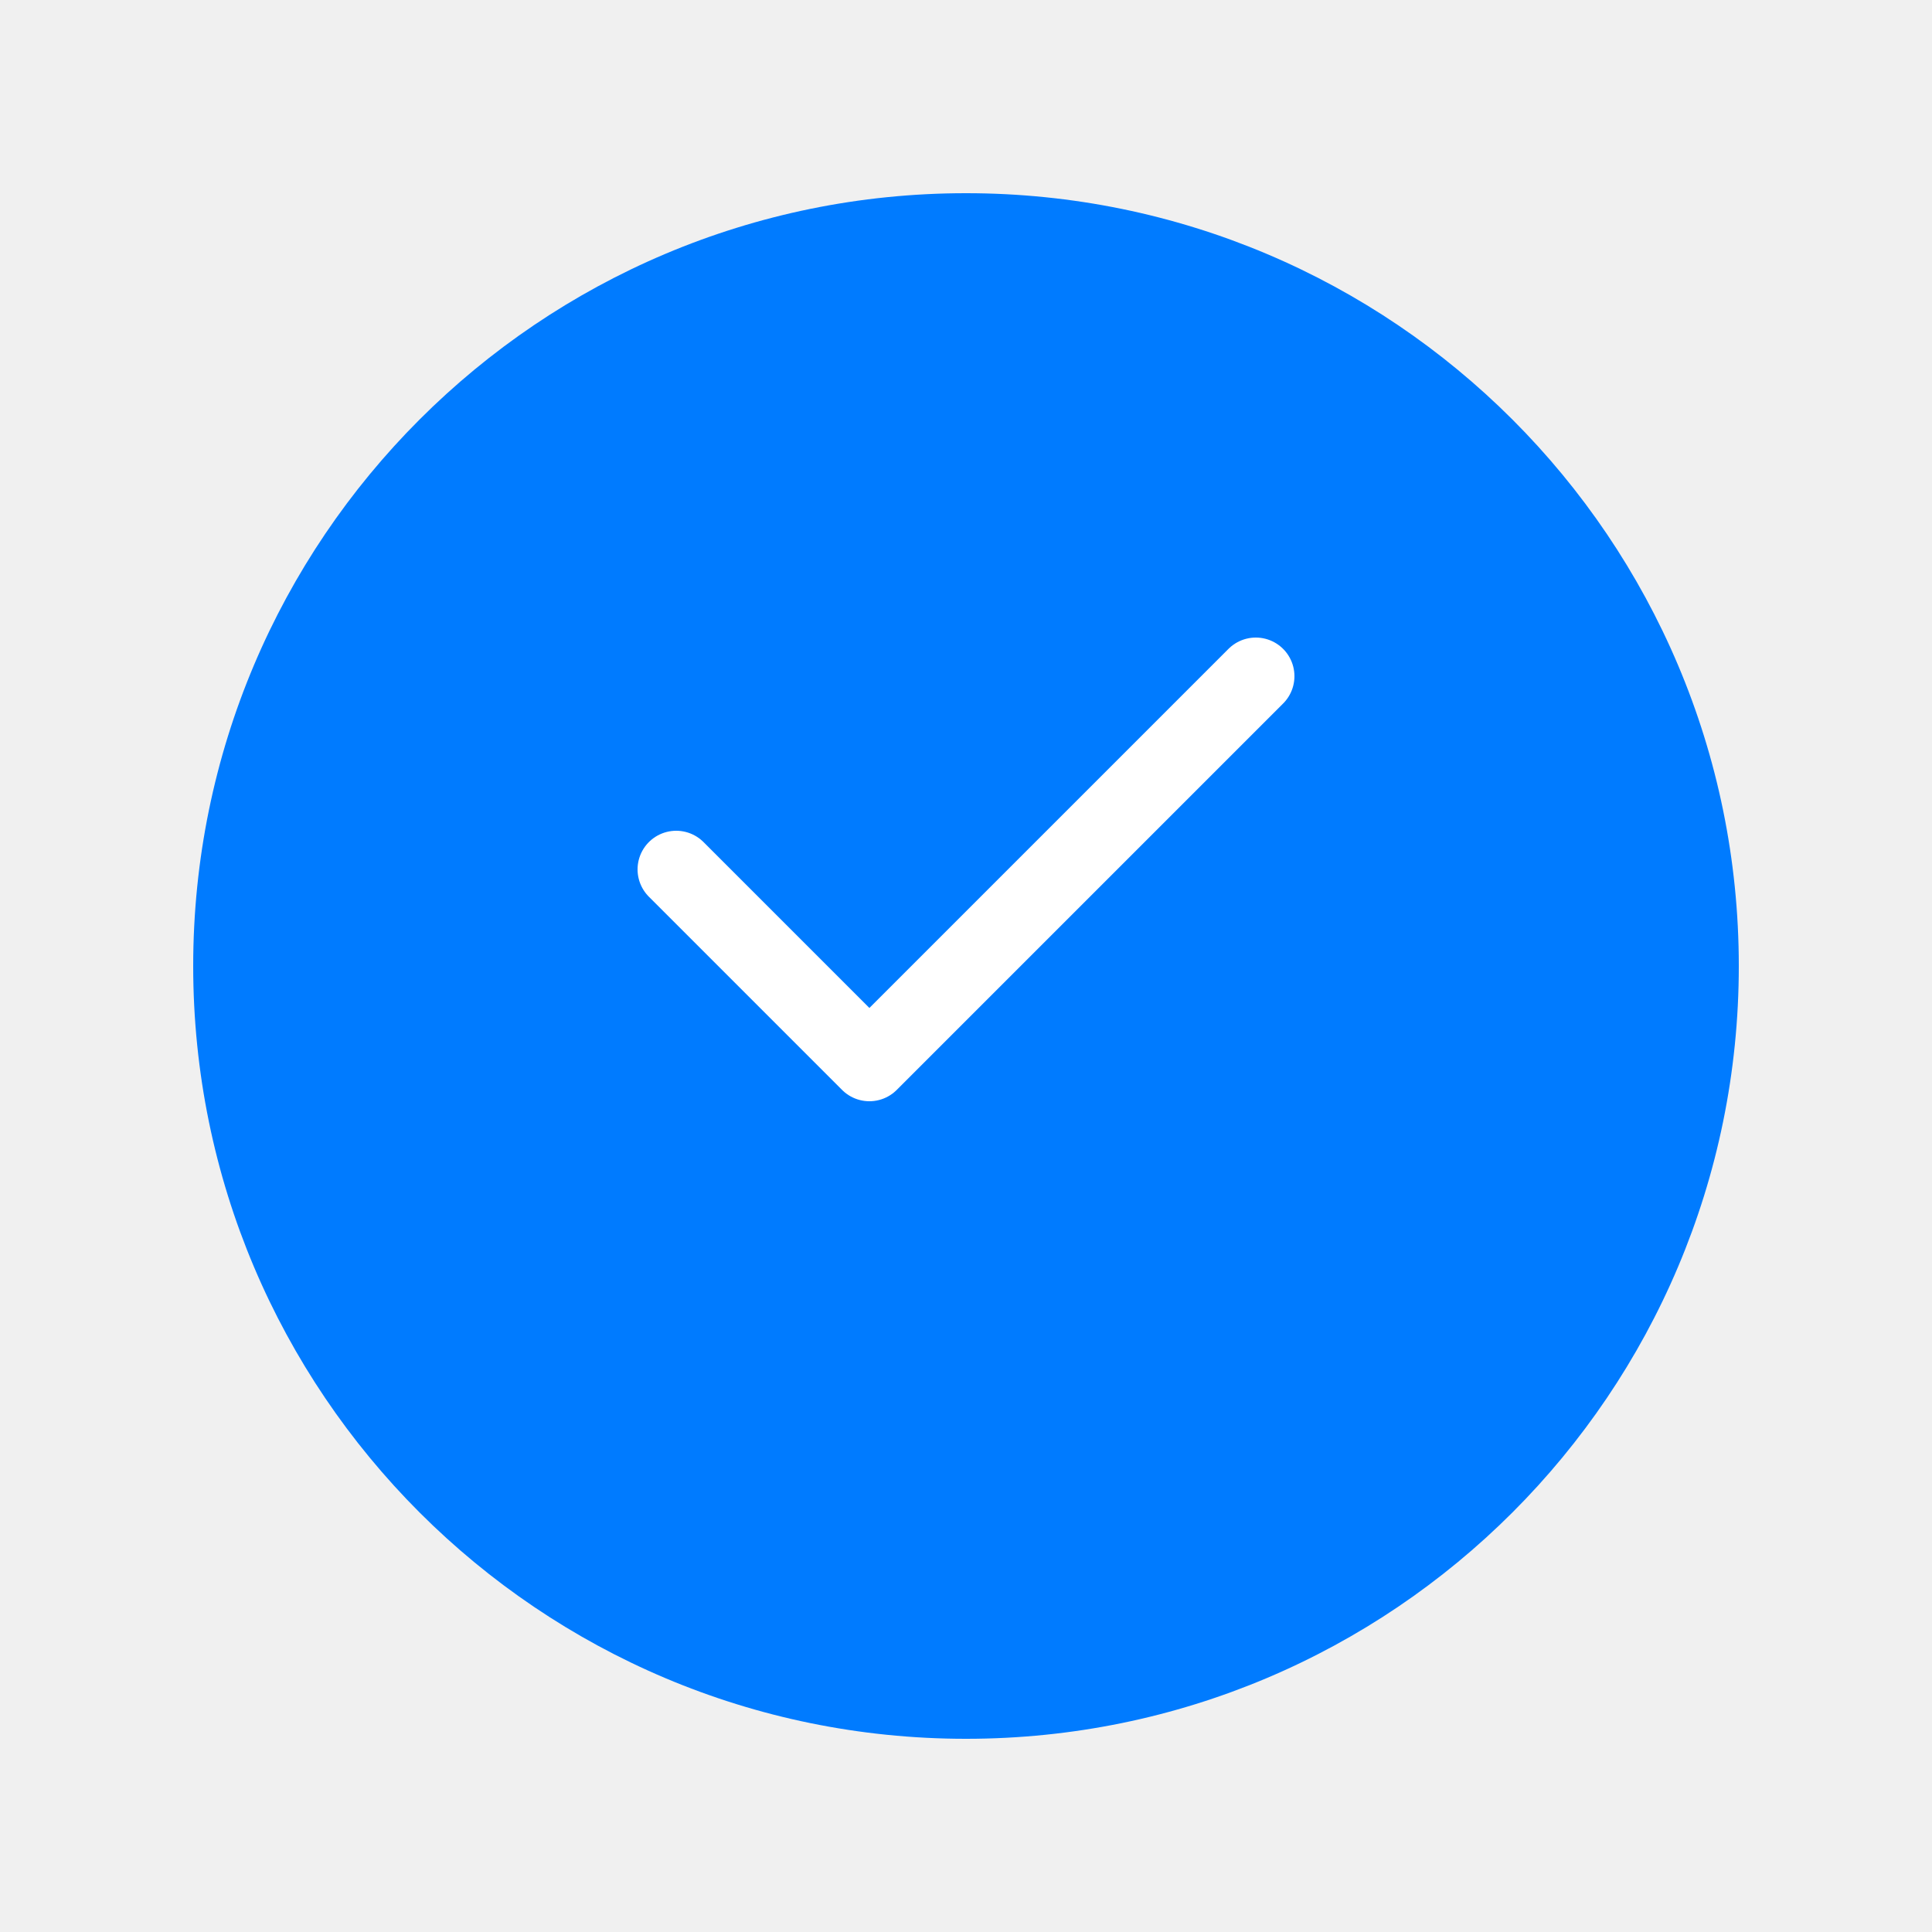
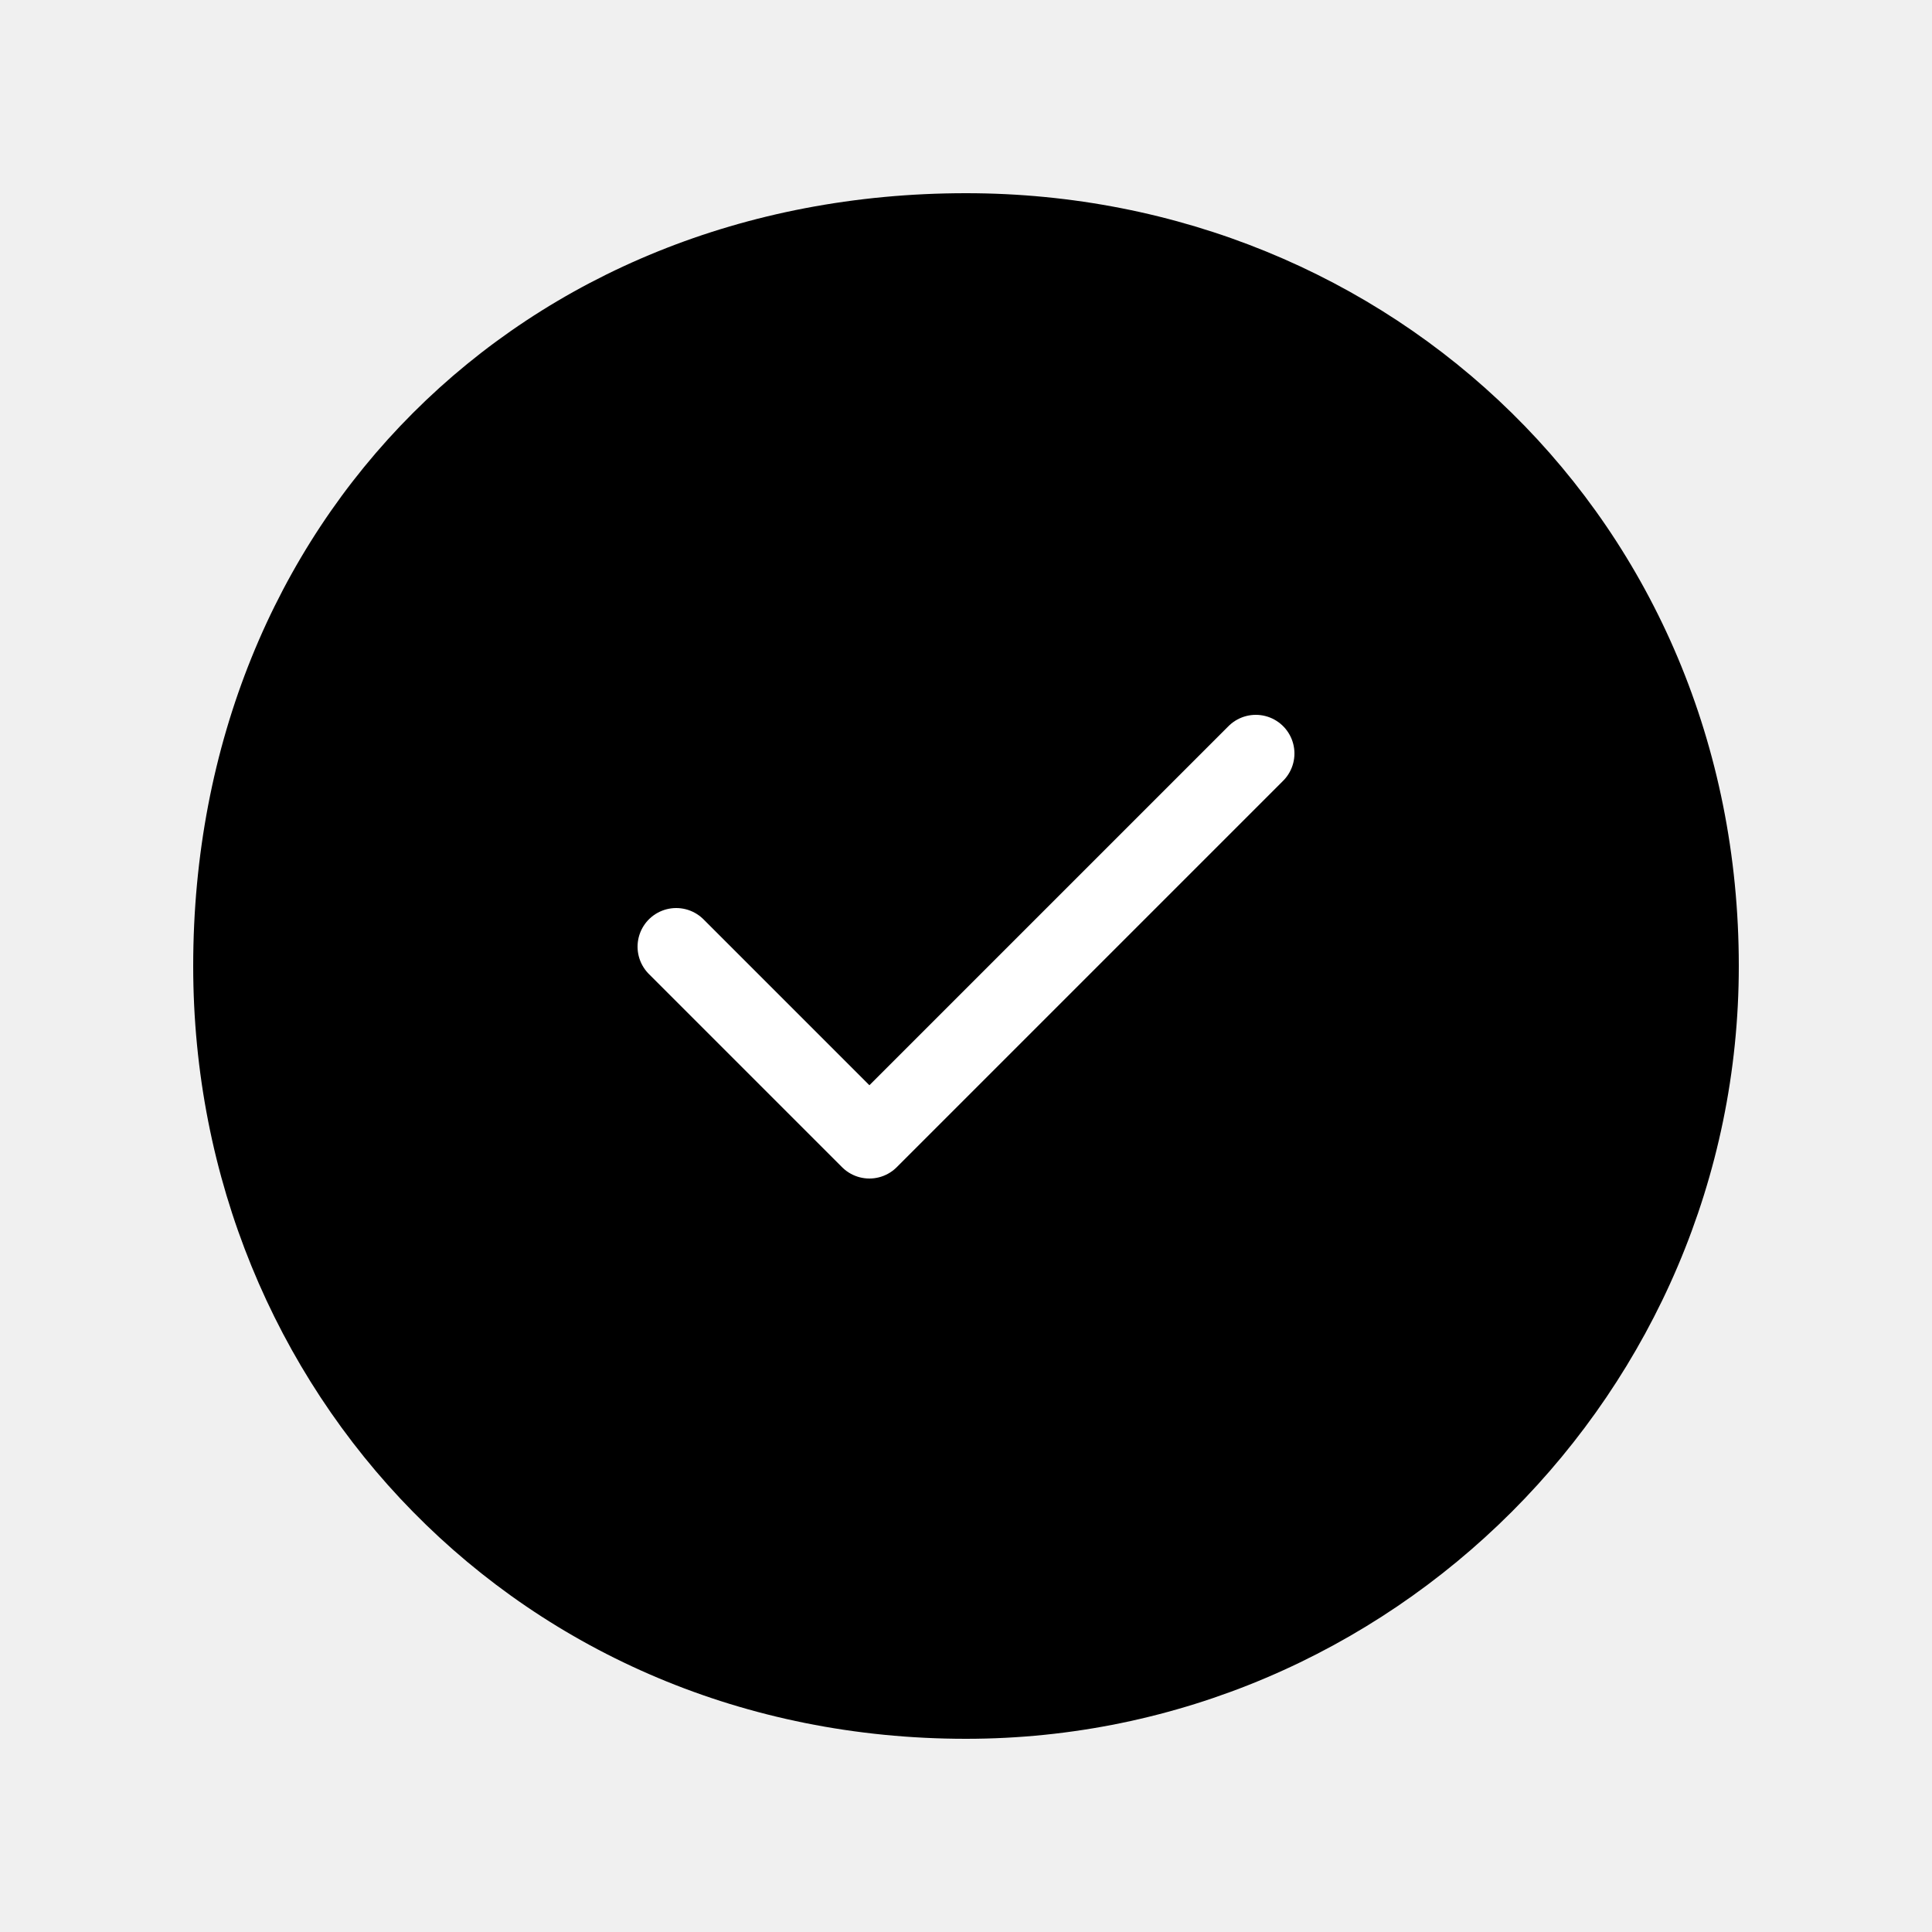
- <svg xmlns="http://www.w3.org/2000/svg" width="100" height="100" viewBox="0 0 100 100">
-   <circle cx="50" cy="50" r="40" fill="#007bff" />
-   <path d="M35 45 L45 55 L65 35" stroke="white" stroke-width="4" fill="none" stroke-linecap="round" stroke-linejoin="round" />
+ <svg xmlns="http://www.w3.org/2000/svg" width="120" height="120" viewBox="-50 -50 100 100">
+   <path id="element_1762184158655_0.730506620694229" d="M 0 -40 C 22 -40 40 -23 40 0 C 40 22 22 40 0 40 C -23 40 -40 22 -40 0 C -40 -23 -23 -40 0 -40 Z" stroke="none" stroke-width="0" fill="#000000" fill-opacity="1" stroke-opacity="1" />
+   <path id="element_1762184158656_0.9076458769637906" d="M -15 -1 L -5 9 L 15 -11" stroke="white" stroke-width="4" fill="none" fill-opacity="1" stroke-opacity="1" stroke-linecap="round" stroke-linejoin="round" />
</svg>
